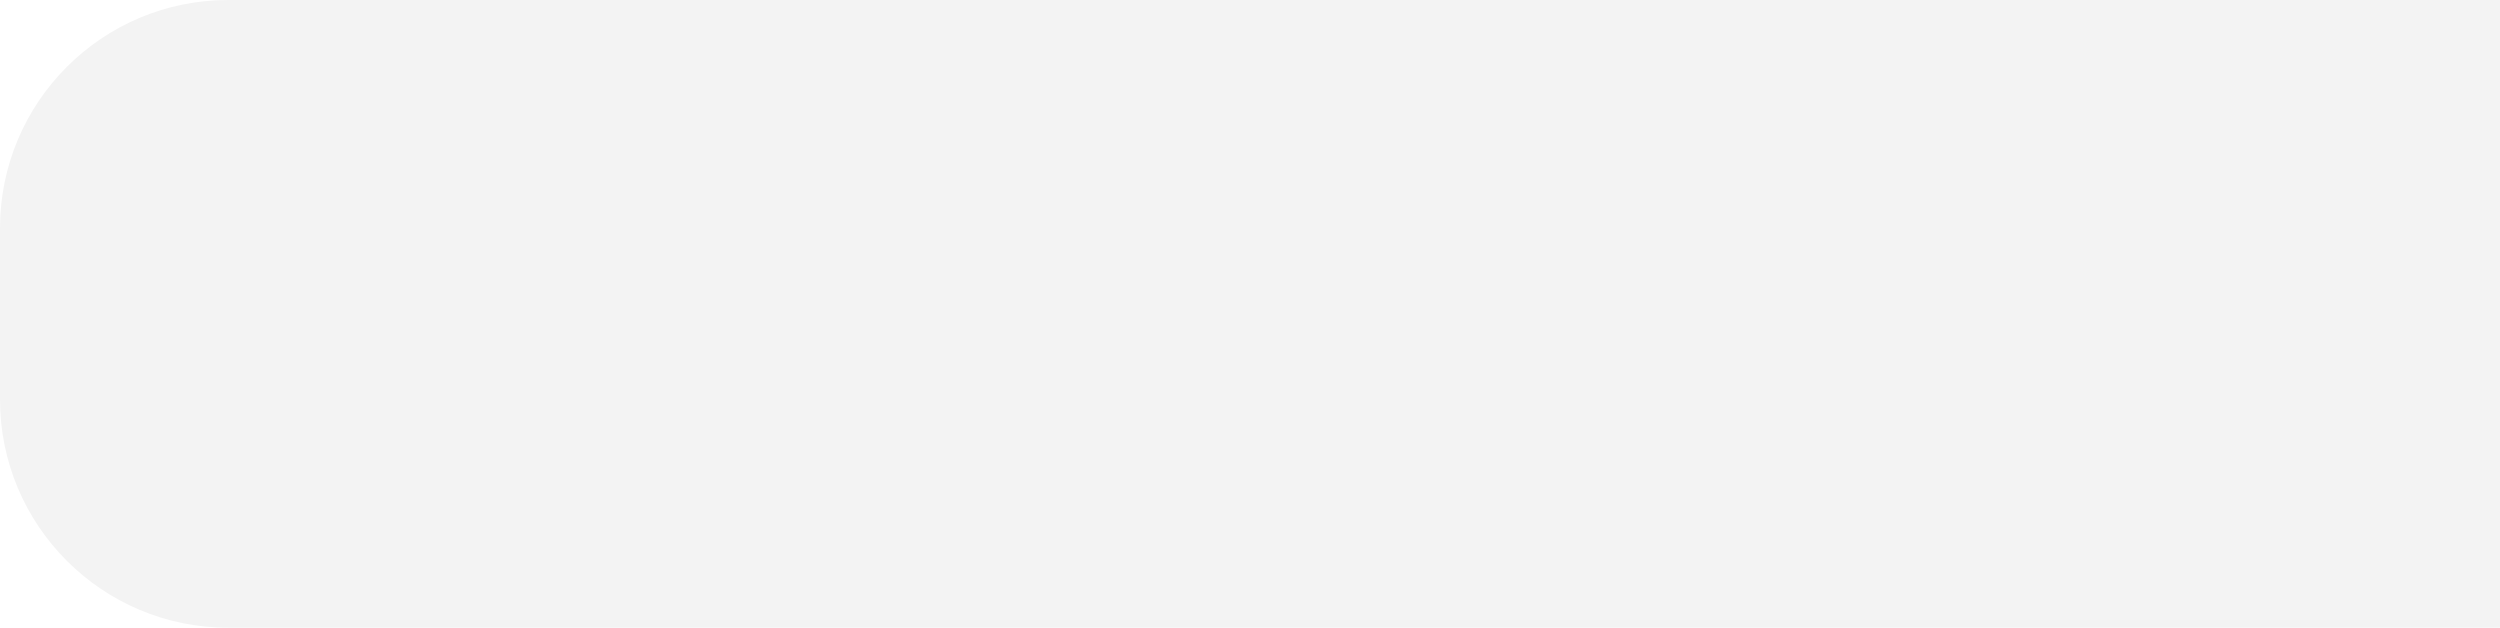
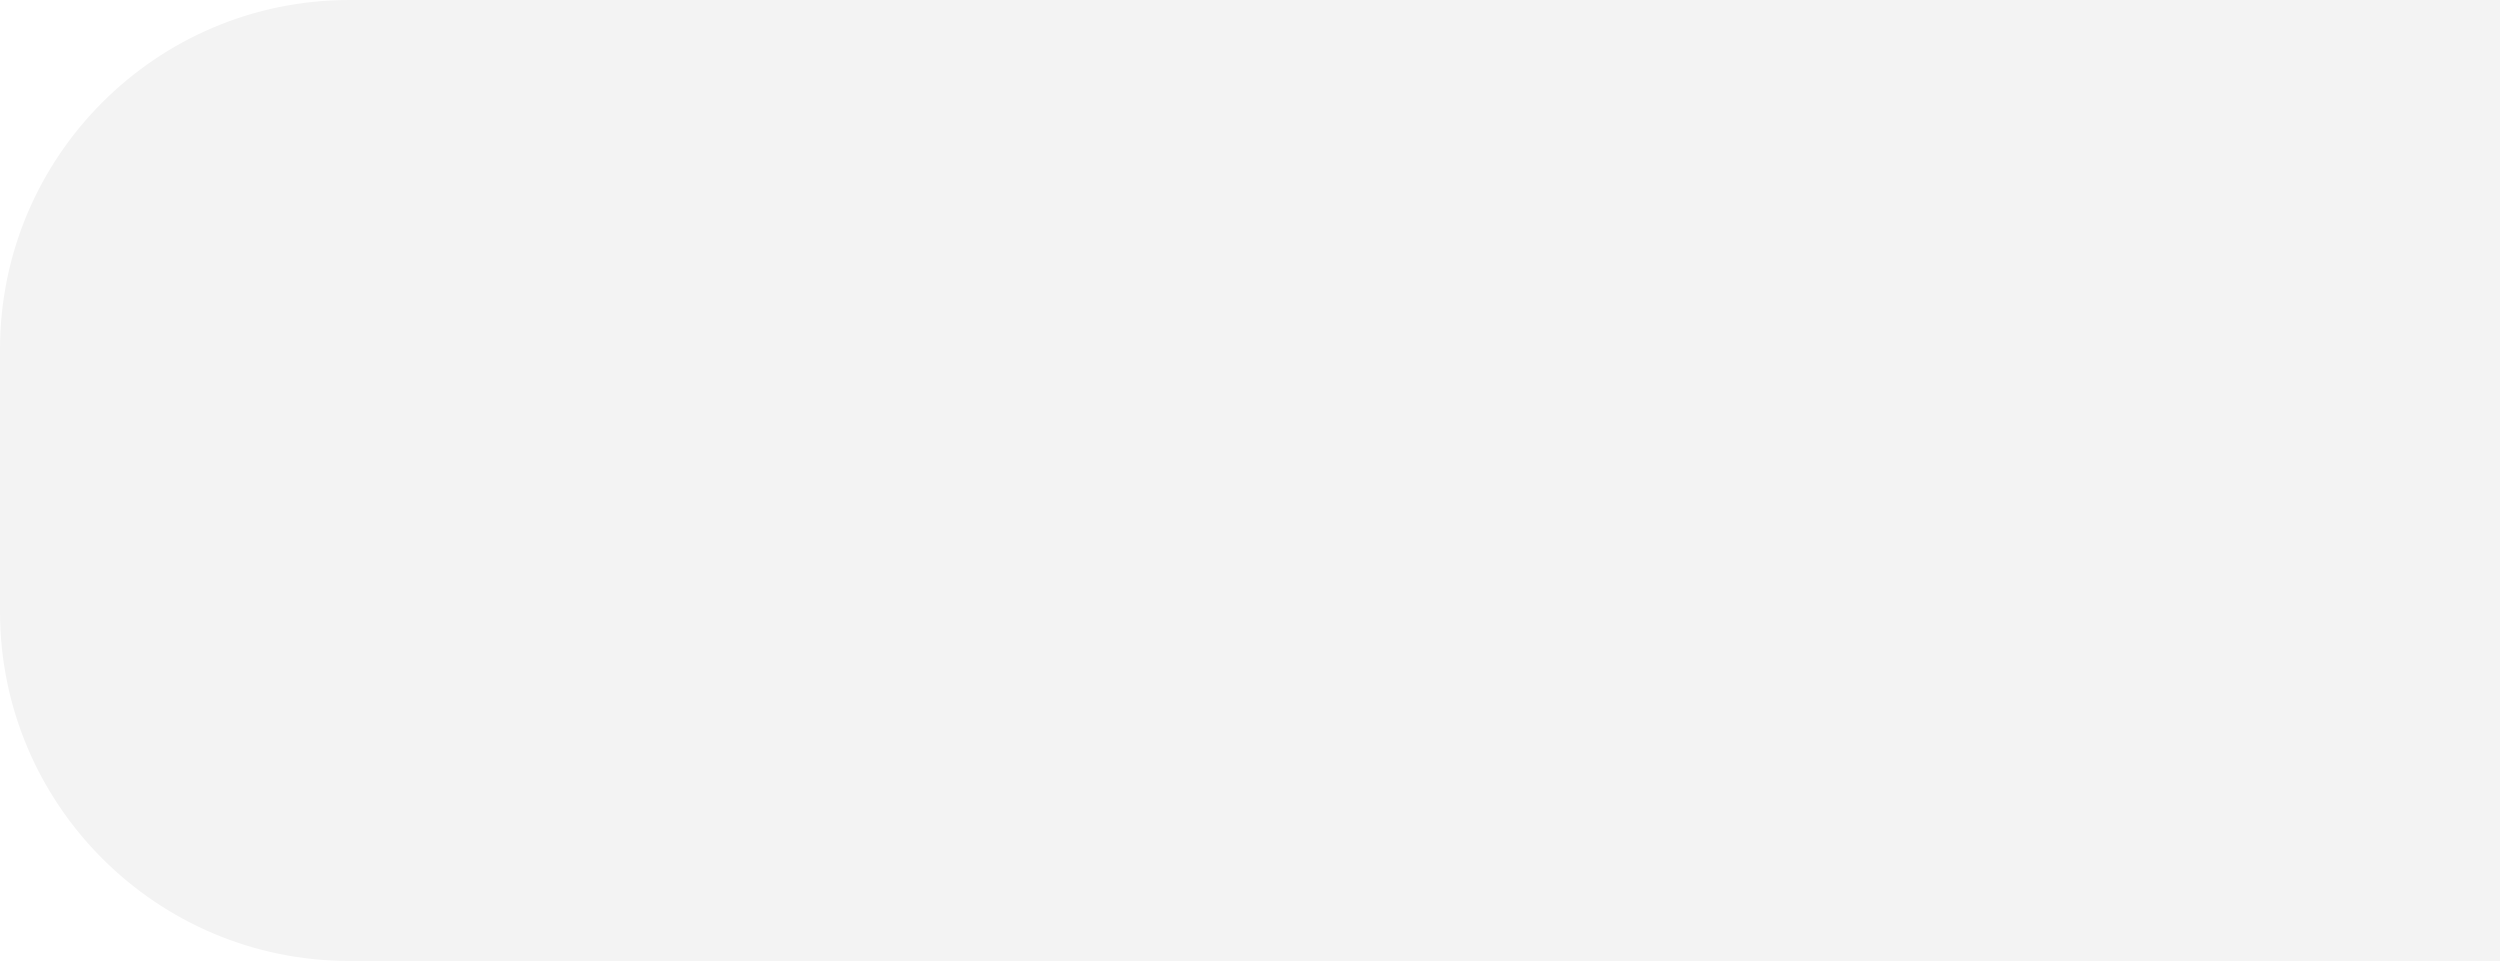
- <svg xmlns="http://www.w3.org/2000/svg" width="350.48" height="88" viewBox="0 0 350.48 88" role="img" aria-label="">
+ <svg xmlns="http://www.w3.org/2000/svg" width="228.94" height="88" viewBox="0 0 228.94 88" role="img" aria-label="">
  <style>text{font-family:G,R,'Google Sans','Segoe UI',Roboto,sans-serif;font-variation-settings:'ROND' 100}
.up{animation:up .8s cubic-bezier(.05,.7,.1,1) both}
.pop{transform-box:fill-box;transform-origin:center;animation:pop .6s cubic-bezier(.34,1.56,.64,1) both}
.fade{animation:fade .9s ease both}
.spin{transform-box:fill-box;transform-origin:center;animation:spin 40s linear infinite}
.spin-r{transform-box:fill-box;transform-origin:center;animation:spin 28s linear infinite reverse}
.bob{transform-box:fill-box;transform-origin:center;animation:bob 7s ease-in-out infinite}
.grow{transform-box:fill-box;transform-origin:left center;animation:grow 1.1s cubic-bezier(.2,0,0,1) both}
.wght{animation:wght 1.6s cubic-bezier(.2,0,0,1) .2s both}
.wave{animation:wave 2.4s linear infinite}
.blink{animation:blink 1s step-end infinite}
@keyframes blink{50%{opacity:0}}
@keyframes up{from{opacity:0;transform:translateY(14px)}to{opacity:1;transform:none}}
@keyframes pop{from{opacity:0;transform:scale(.6)}to{opacity:1;transform:scale(1)}}
@keyframes fade{from{opacity:0}to{opacity:1}}
@keyframes spin{to{transform:rotate(360deg)}}
@keyframes bob{0%,100%{transform:translateY(0) rotate(0)}50%{transform:translateY(-10px) rotate(12deg)}}
@keyframes grow{from{transform:scaleX(0)}to{transform:scaleX(1)}}
@keyframes wght{from{font-variation-settings:'ROND' 100,'wght' 400}to{font-variation-settings:'ROND' 100,'wght' 760}}
@keyframes wave{from{transform:translateX(0)}to{transform:translateX(-48px)}}
@media (prefers-reduced-motion:reduce){*{animation:none!important}}</style>
-   <rect width="390.5" height="88" rx="32" fill="#f3f3f3" />
+   <rect width="268.9" height="88" rx="32" fill="#f3f3f3" />
</svg>
